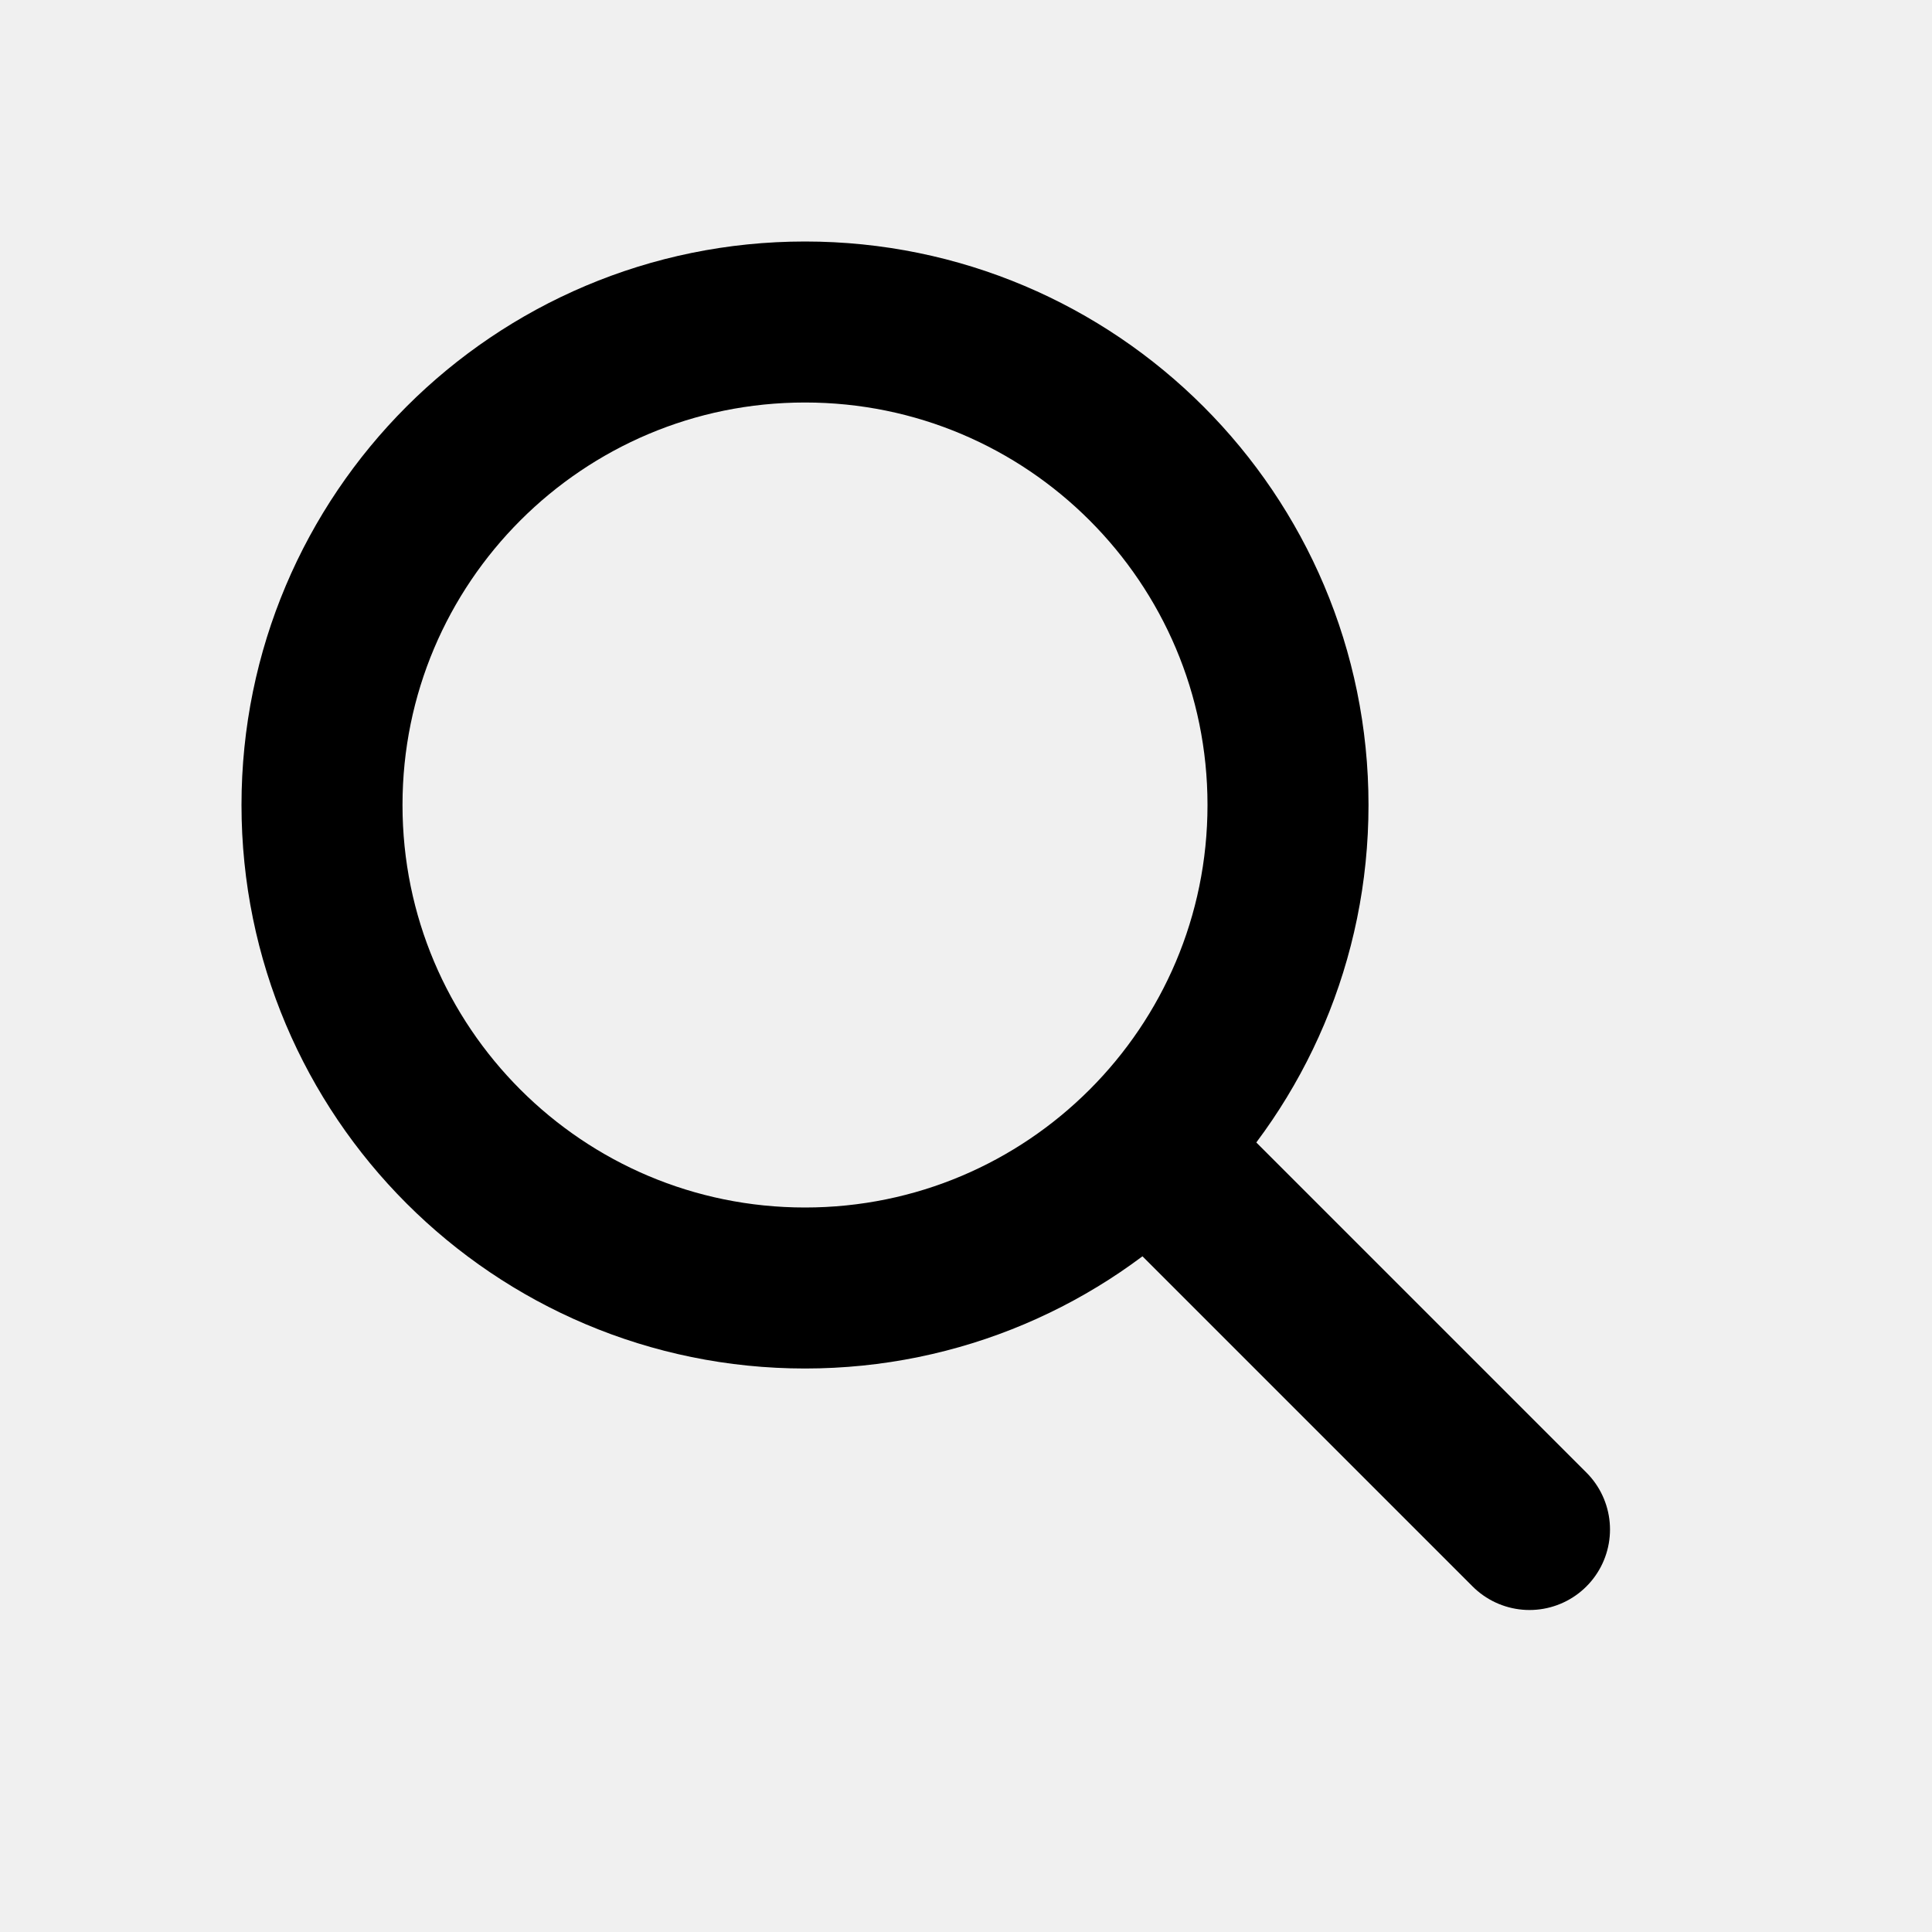
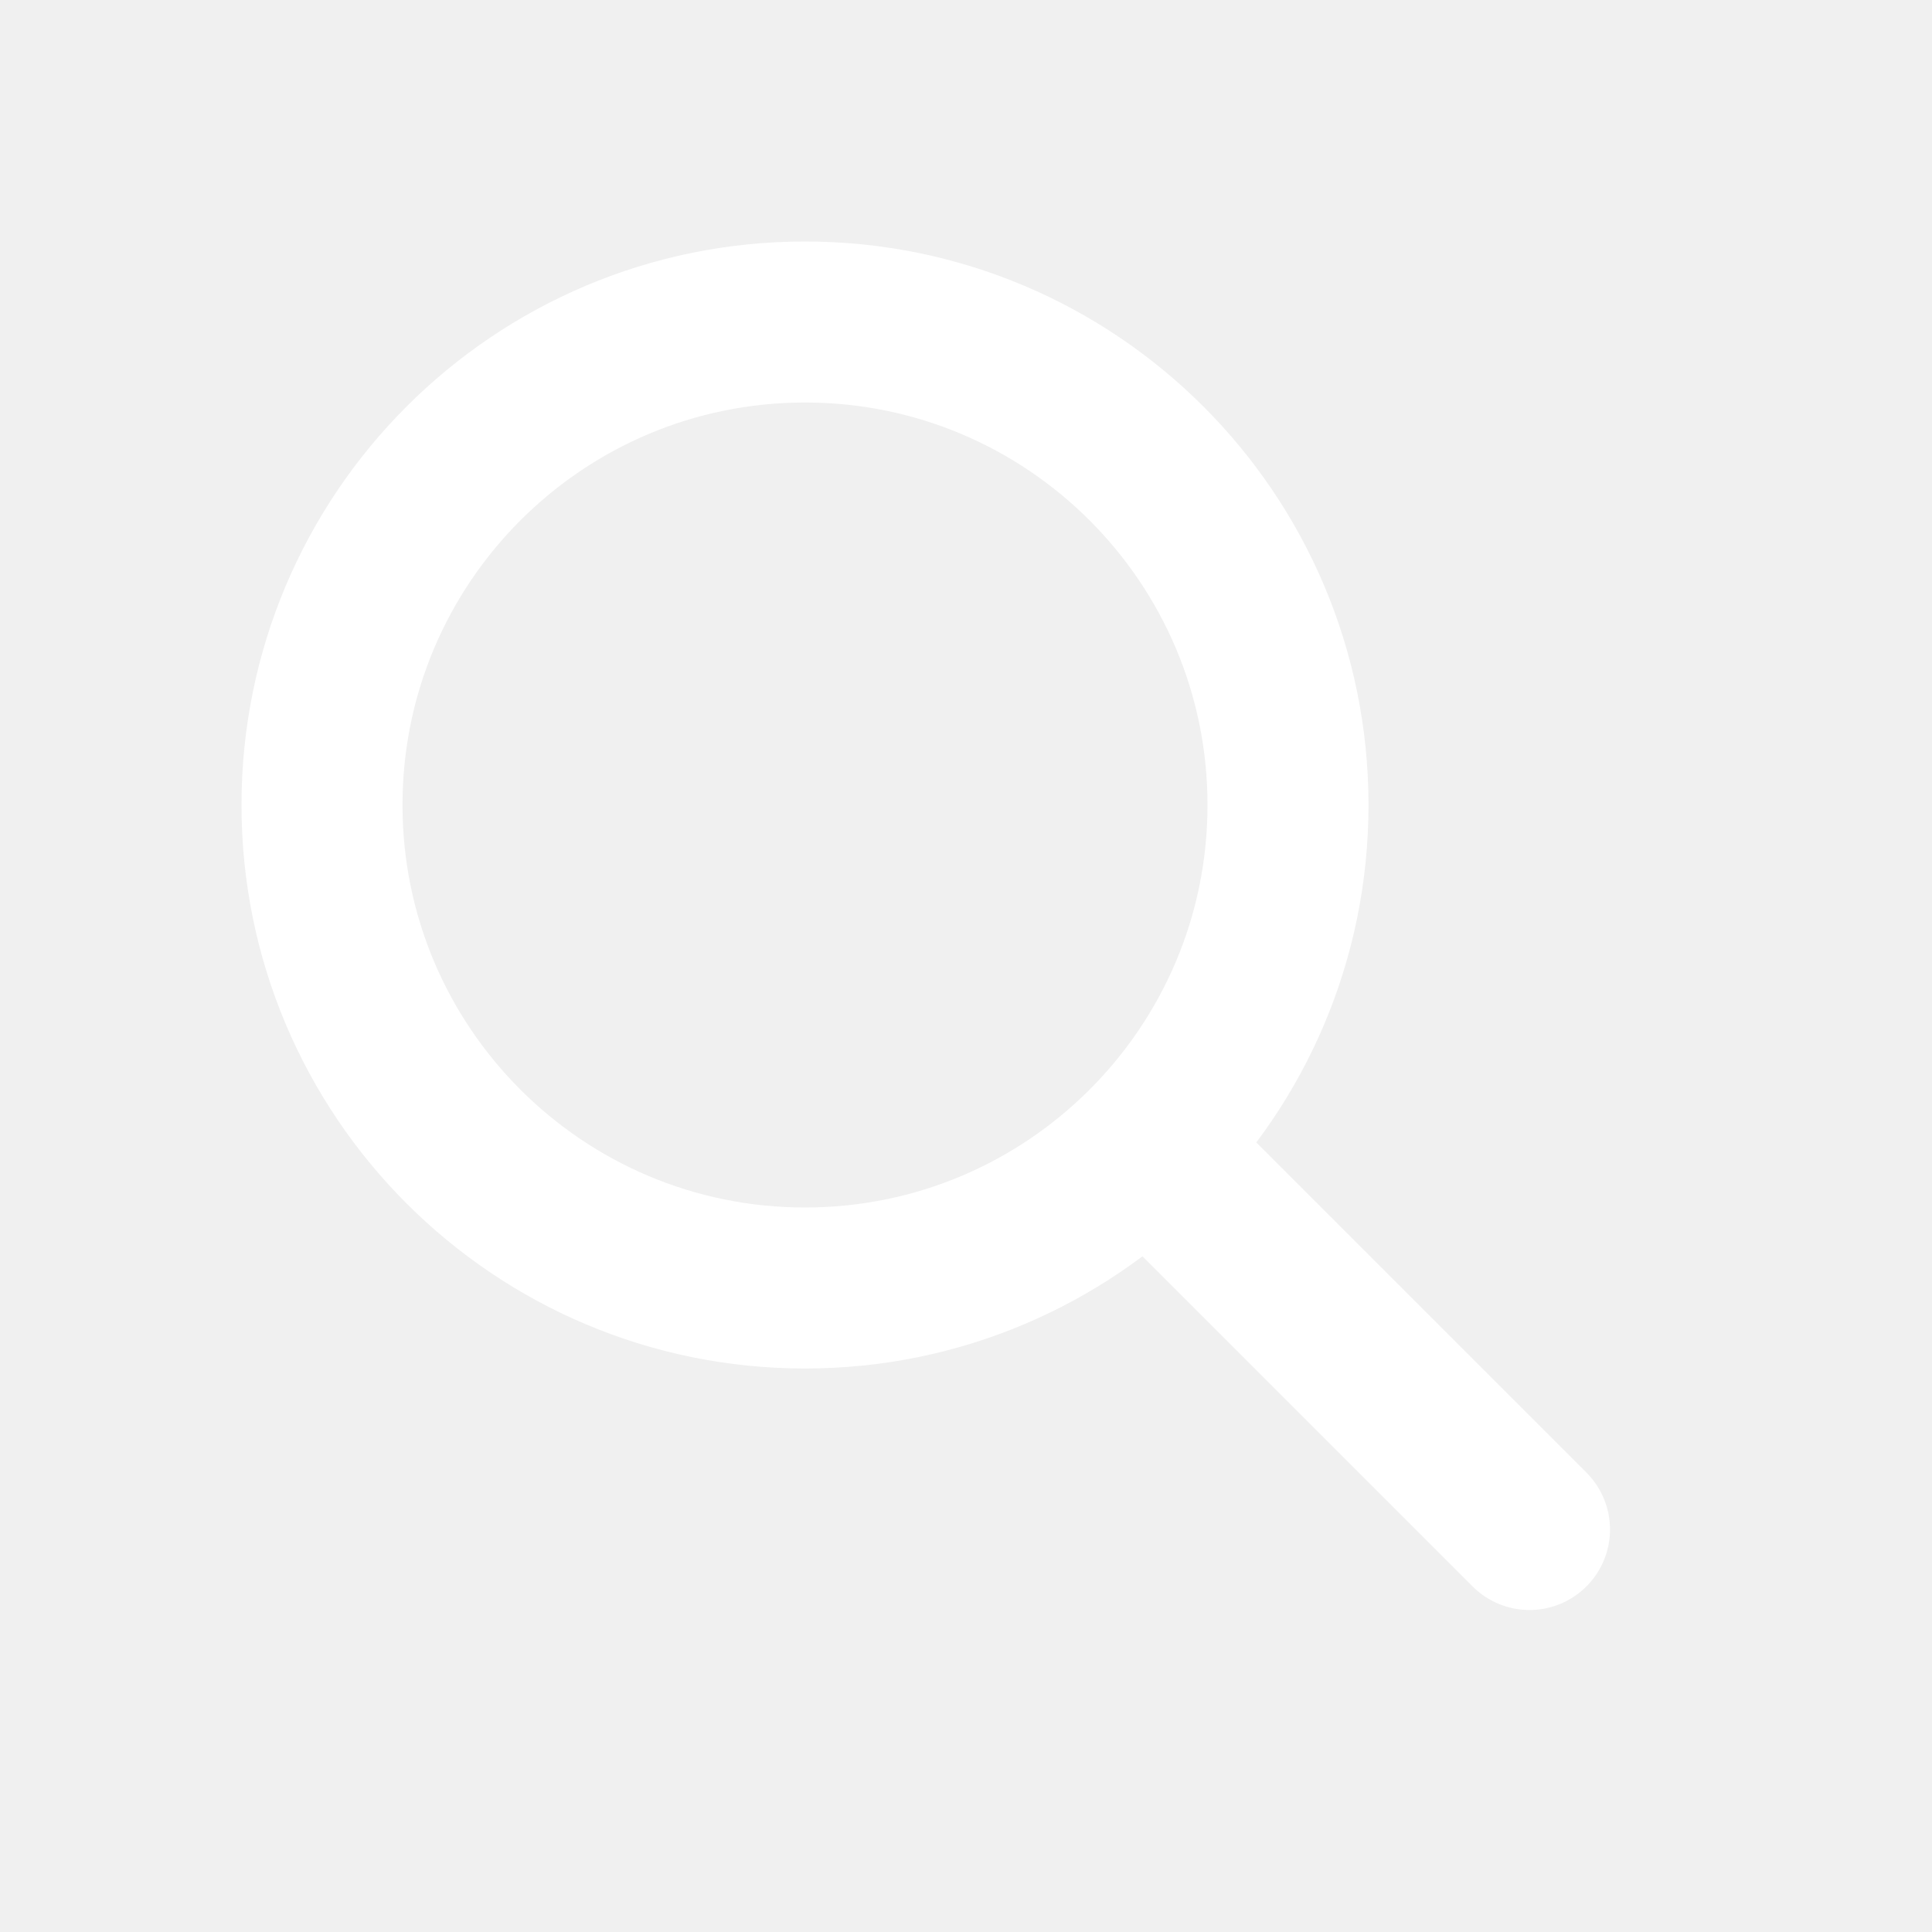
<svg xmlns="http://www.w3.org/2000/svg" width="800px" height="800px" viewBox="0 0 24 24" fill="none">
-   <circle cx="10" cy="10" r="6" stroke="#000000" stroke-width="2" stroke-linecap="round" stroke-linejoin="round" />
-   <path d="M14.5 14.5L19 19" stroke="#000000" stroke-width="2" stroke-linecap="round" stroke-linejoin="round" />
+   <circle cx="10" cy="10" r="6" stroke="#ffffff" stroke-width="2" stroke-linecap="round" stroke-linejoin="round" />
+   <path d="M14.5 14.5L19 19" stroke="#ffffff" stroke-width="2" stroke-linecap="round" stroke-linejoin="round" />
</svg>
